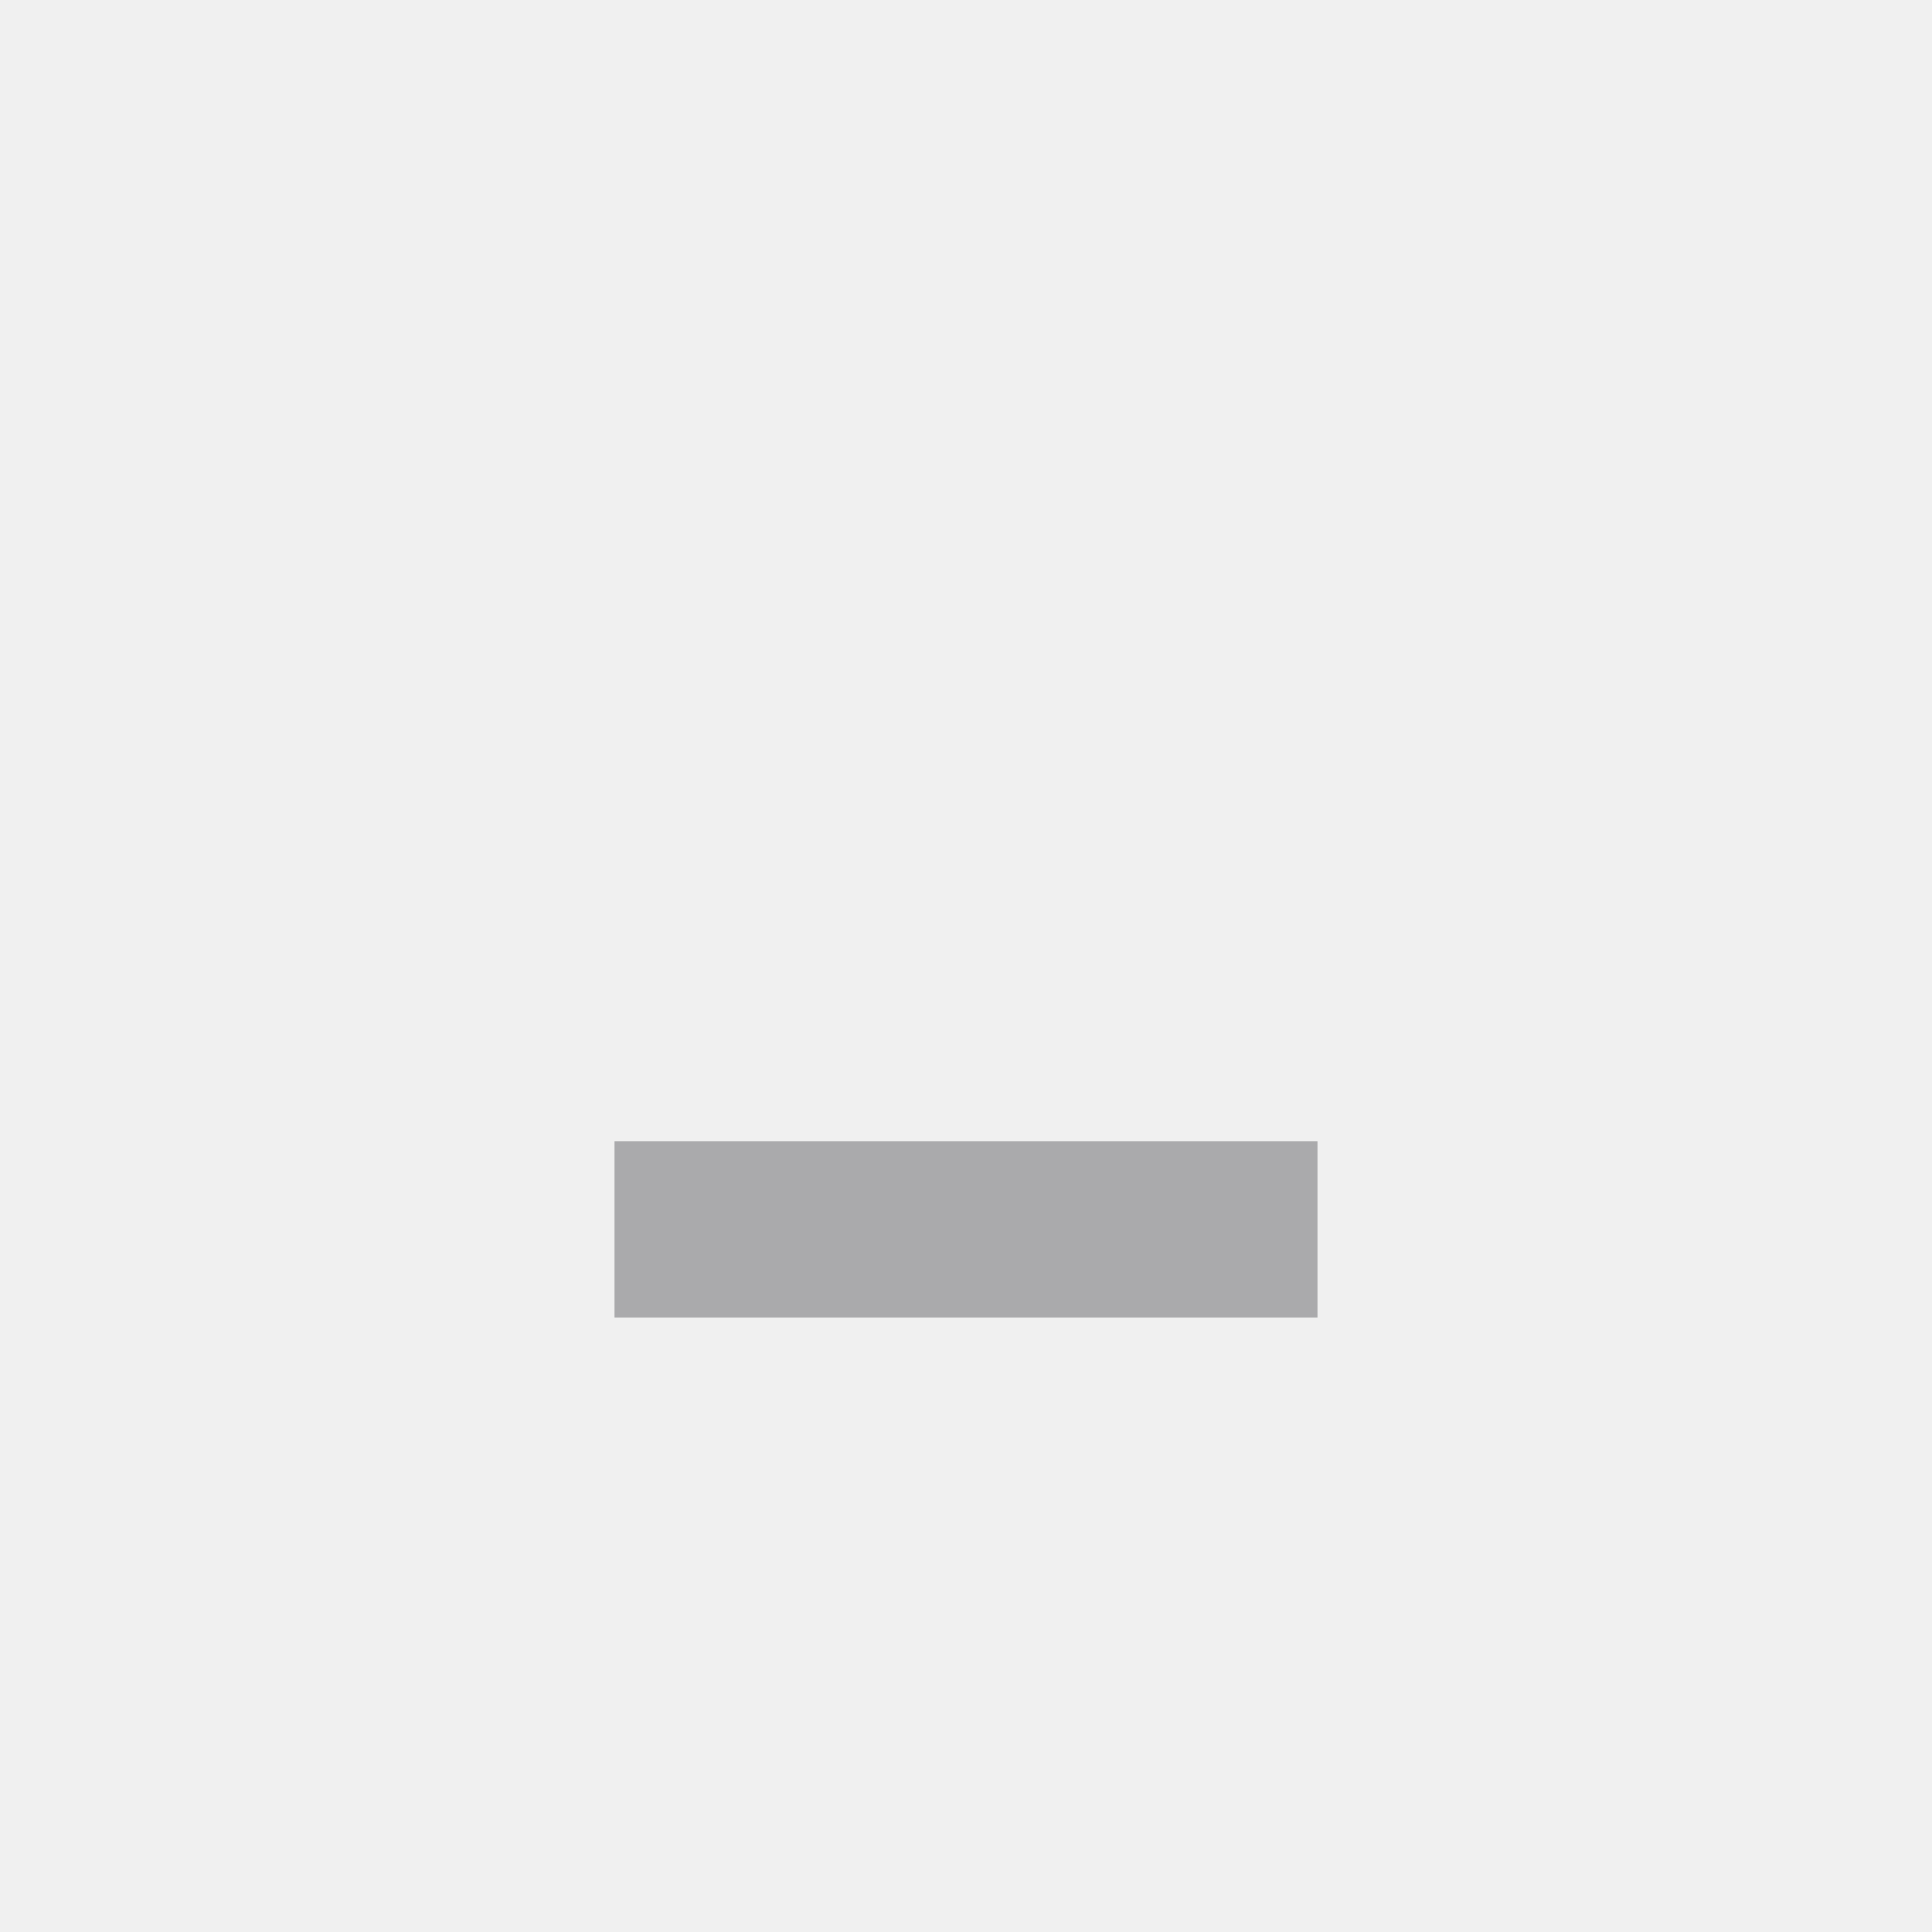
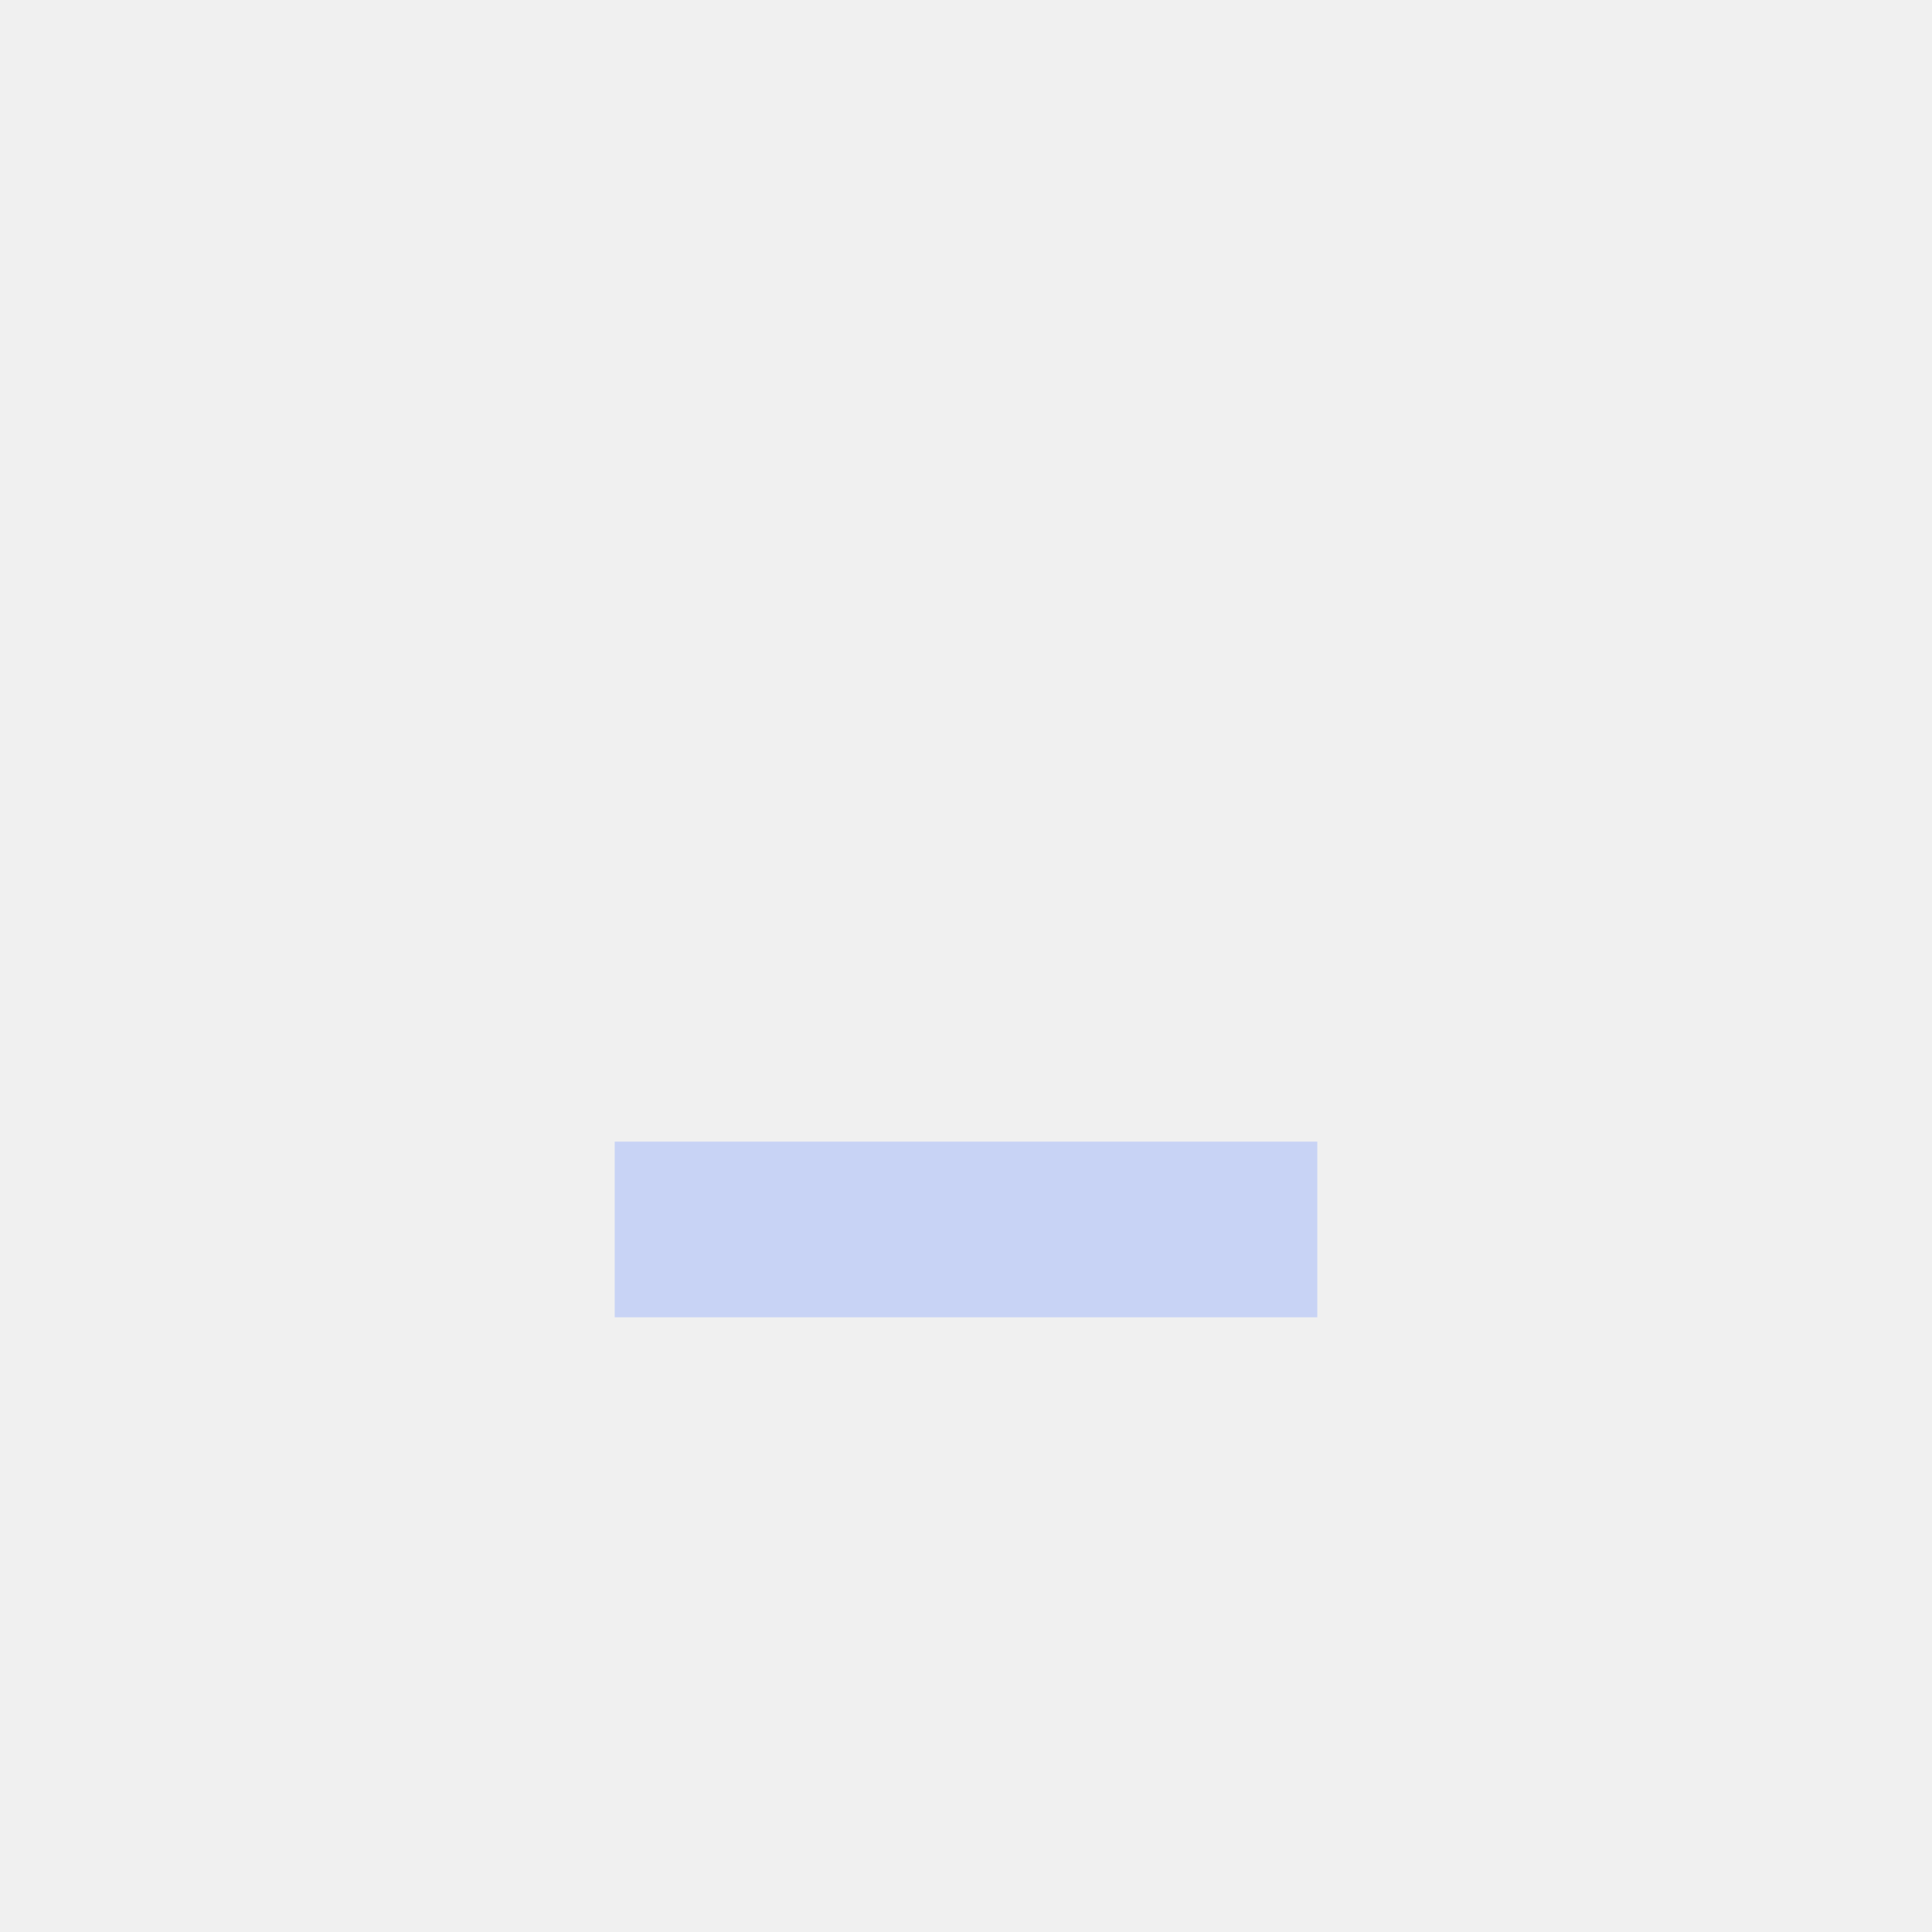
<svg xmlns="http://www.w3.org/2000/svg" width="22" height="22" version="1.1" viewBox="0 0 22 22">
  <g id="pressed-center" style="enable-background:new">
    <rect x="46" width="22" height="22" style="fill:#000000;opacity:.001" />
    <circle cx="57" cy="11" r="11" style="fill:#ffffff;opacity:.28" />
-     <rect transform="scale(1,-1)" x="53" y="-15" width="8" height="2" style="fill-rule:evenodd;fill:#aaaaac" />
+     <rect transform="scale(1,-1)" x="53" y="-15" width="8" height="2" style="fill-rule:evenodd;fill:#c8d3f5" />
  </g>
  <g id="hover-center" style="enable-background:new">
    <rect x="23" width="22" height="22" style="fill:#000000;opacity:.001" />
    <circle cx="34" cy="11" r="11" style="fill:#ffffff;opacity:.18" />
-     <rect transform="scale(1,-1)" x="30" y="-15" width="8" height="2" style="fill-rule:evenodd;fill:#aaaaac" />
+     <rect transform="scale(1,-1)" x="30" y="-15" width="8" height="2" style="fill-rule:evenodd;fill:#c8d3f5" />
  </g>
  <g id="active-center" style="enable-background:new">
    <rect width="22" height="22" style="fill:#000000;opacity:.001" />
-     <path d="m7 13v2h8v-2z" style="fill-rule:evenodd;fill:#aaaaac" />
+     <path d="m7 13v2h8v-2z" style="fill-rule:evenodd;fill:#c8d3f5" />
  </g>
  <g id="inactive-center" transform="translate(69)" style="enable-background:new">
    <rect width="22" height="22" style="fill:#000000;opacity:.001" />
    <path d="m7 13v2h8v-2z" style="fill-rule:evenodd;fill:#ffffff;opacity:.25" />
  </g>
  <g id="deactivated-center" transform="translate(92)" style="enable-background:new">
    <rect width="22" height="22" style="fill:#000000;opacity:.001" />
    <path d="m7 13v2h8v-2z" style="fill-rule:evenodd;fill:#ffffff;opacity:.25" />
  </g>
</svg>
